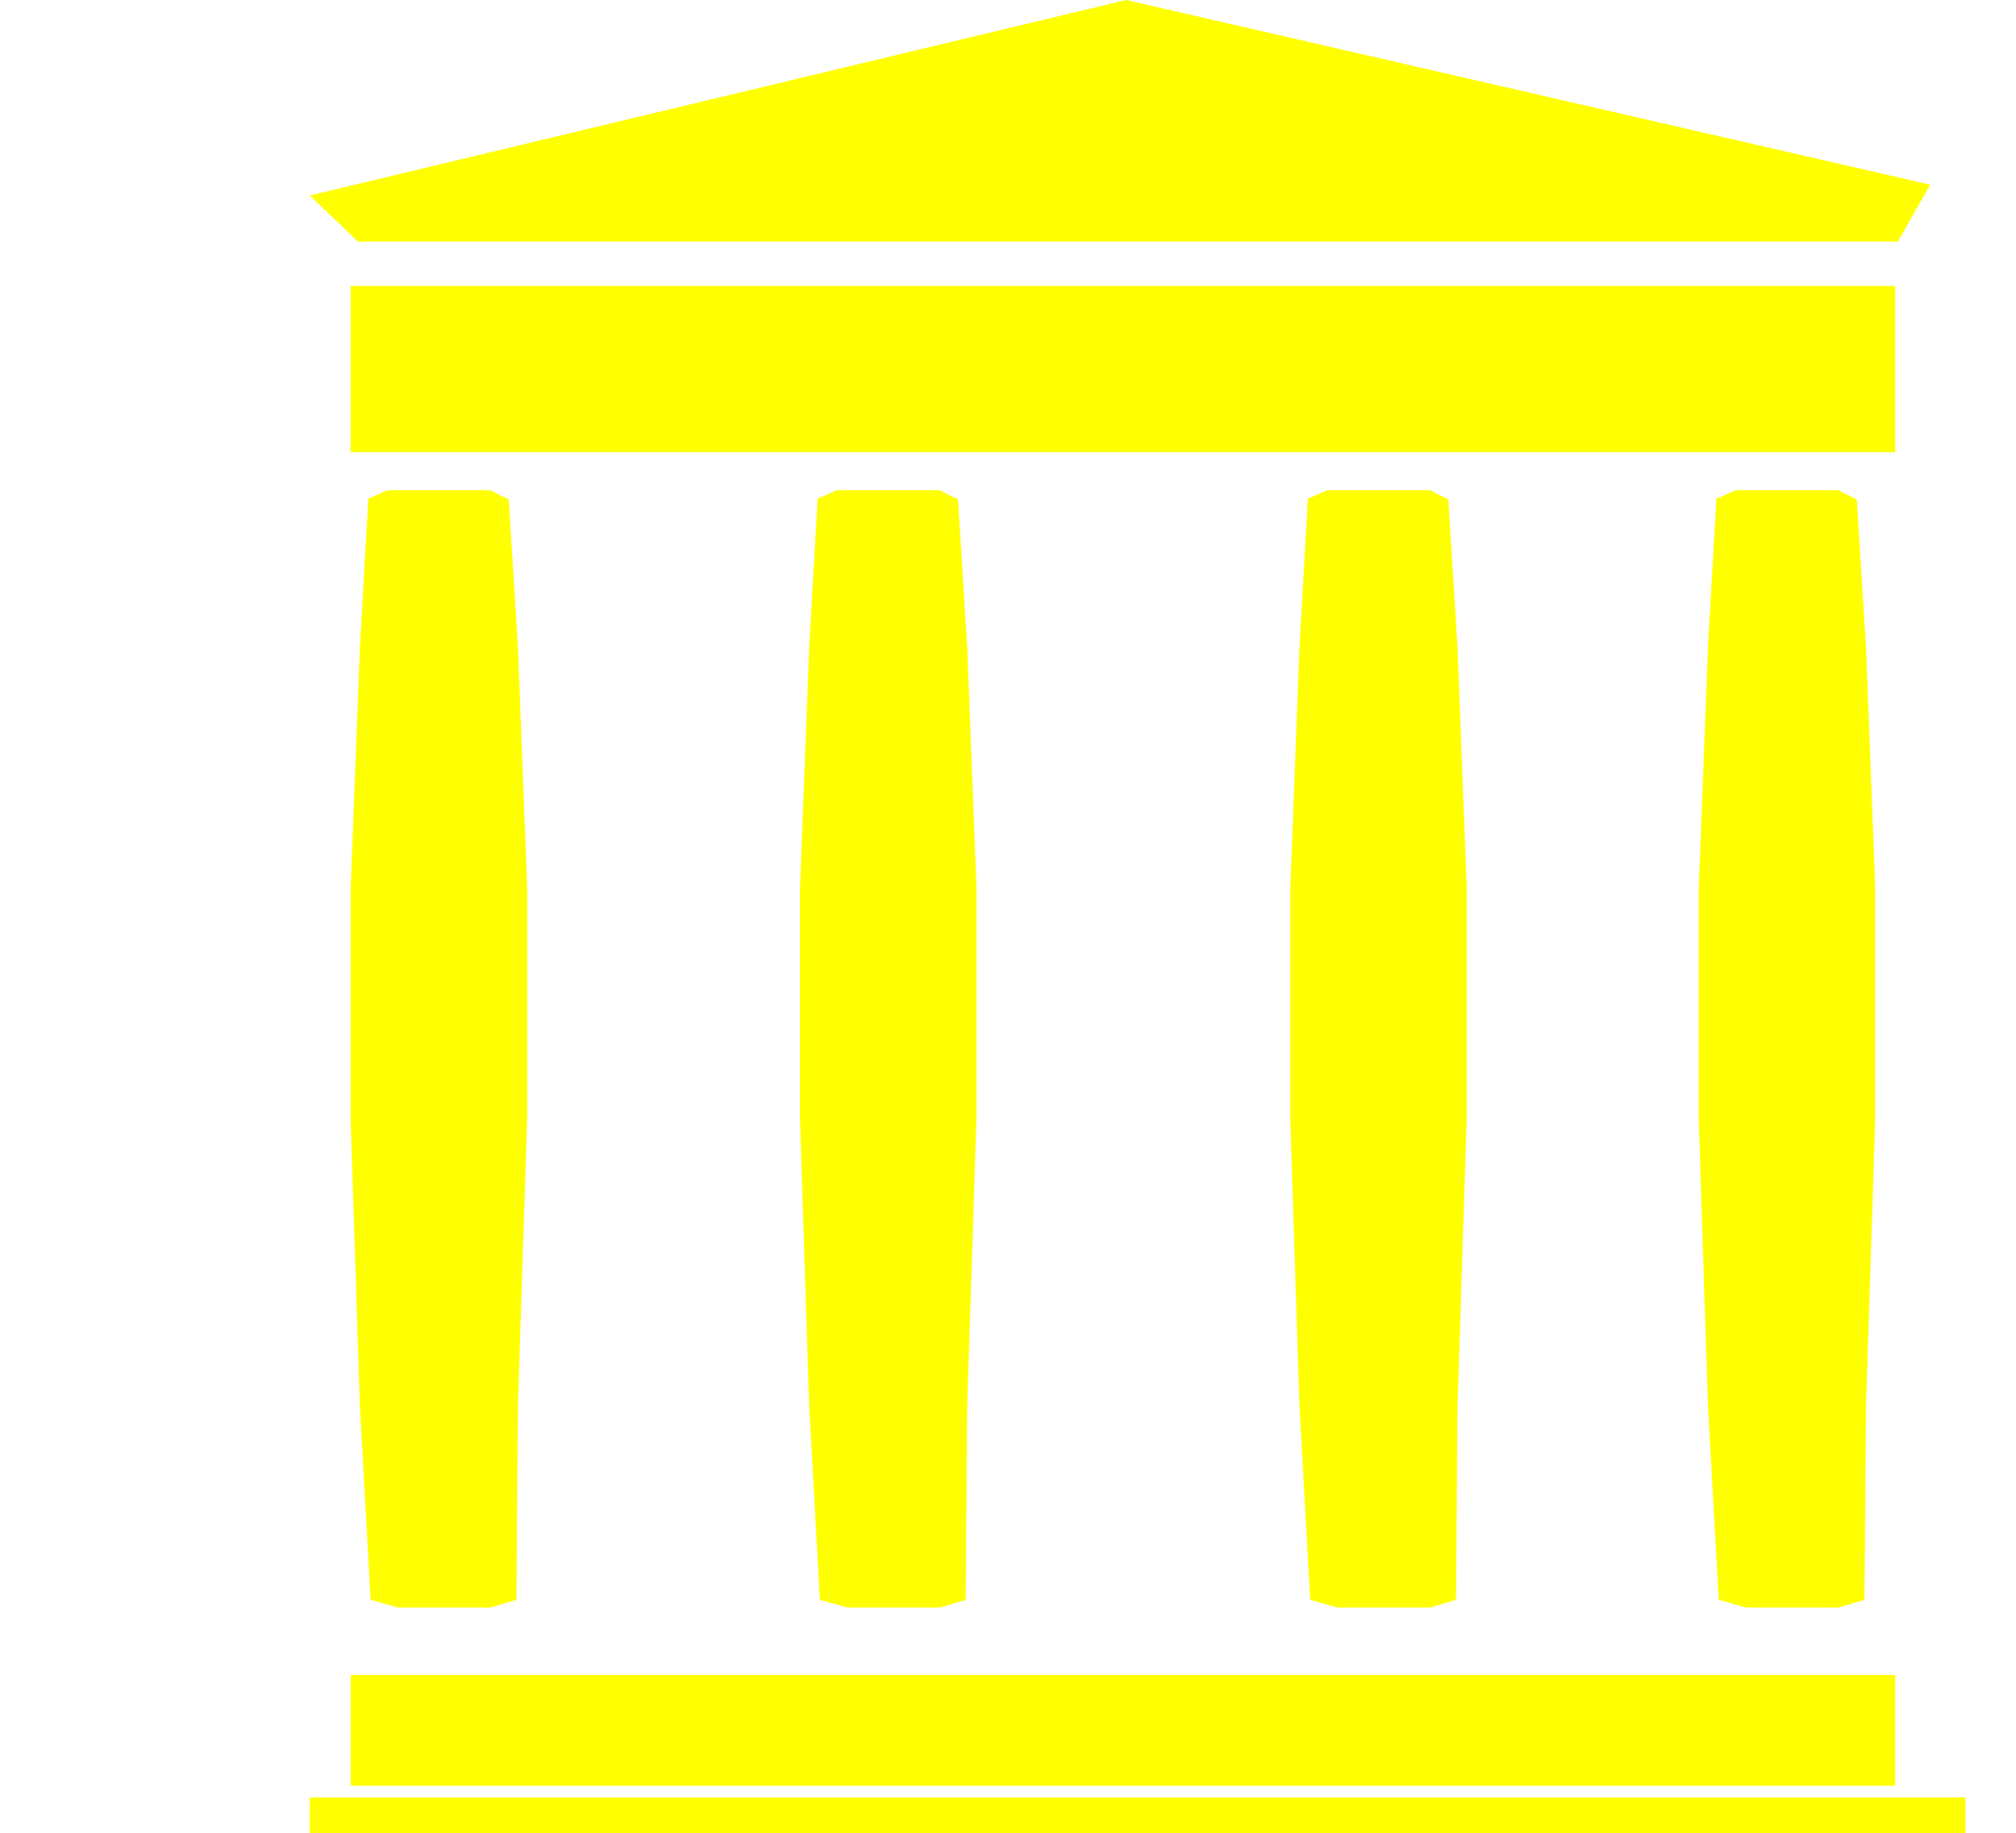
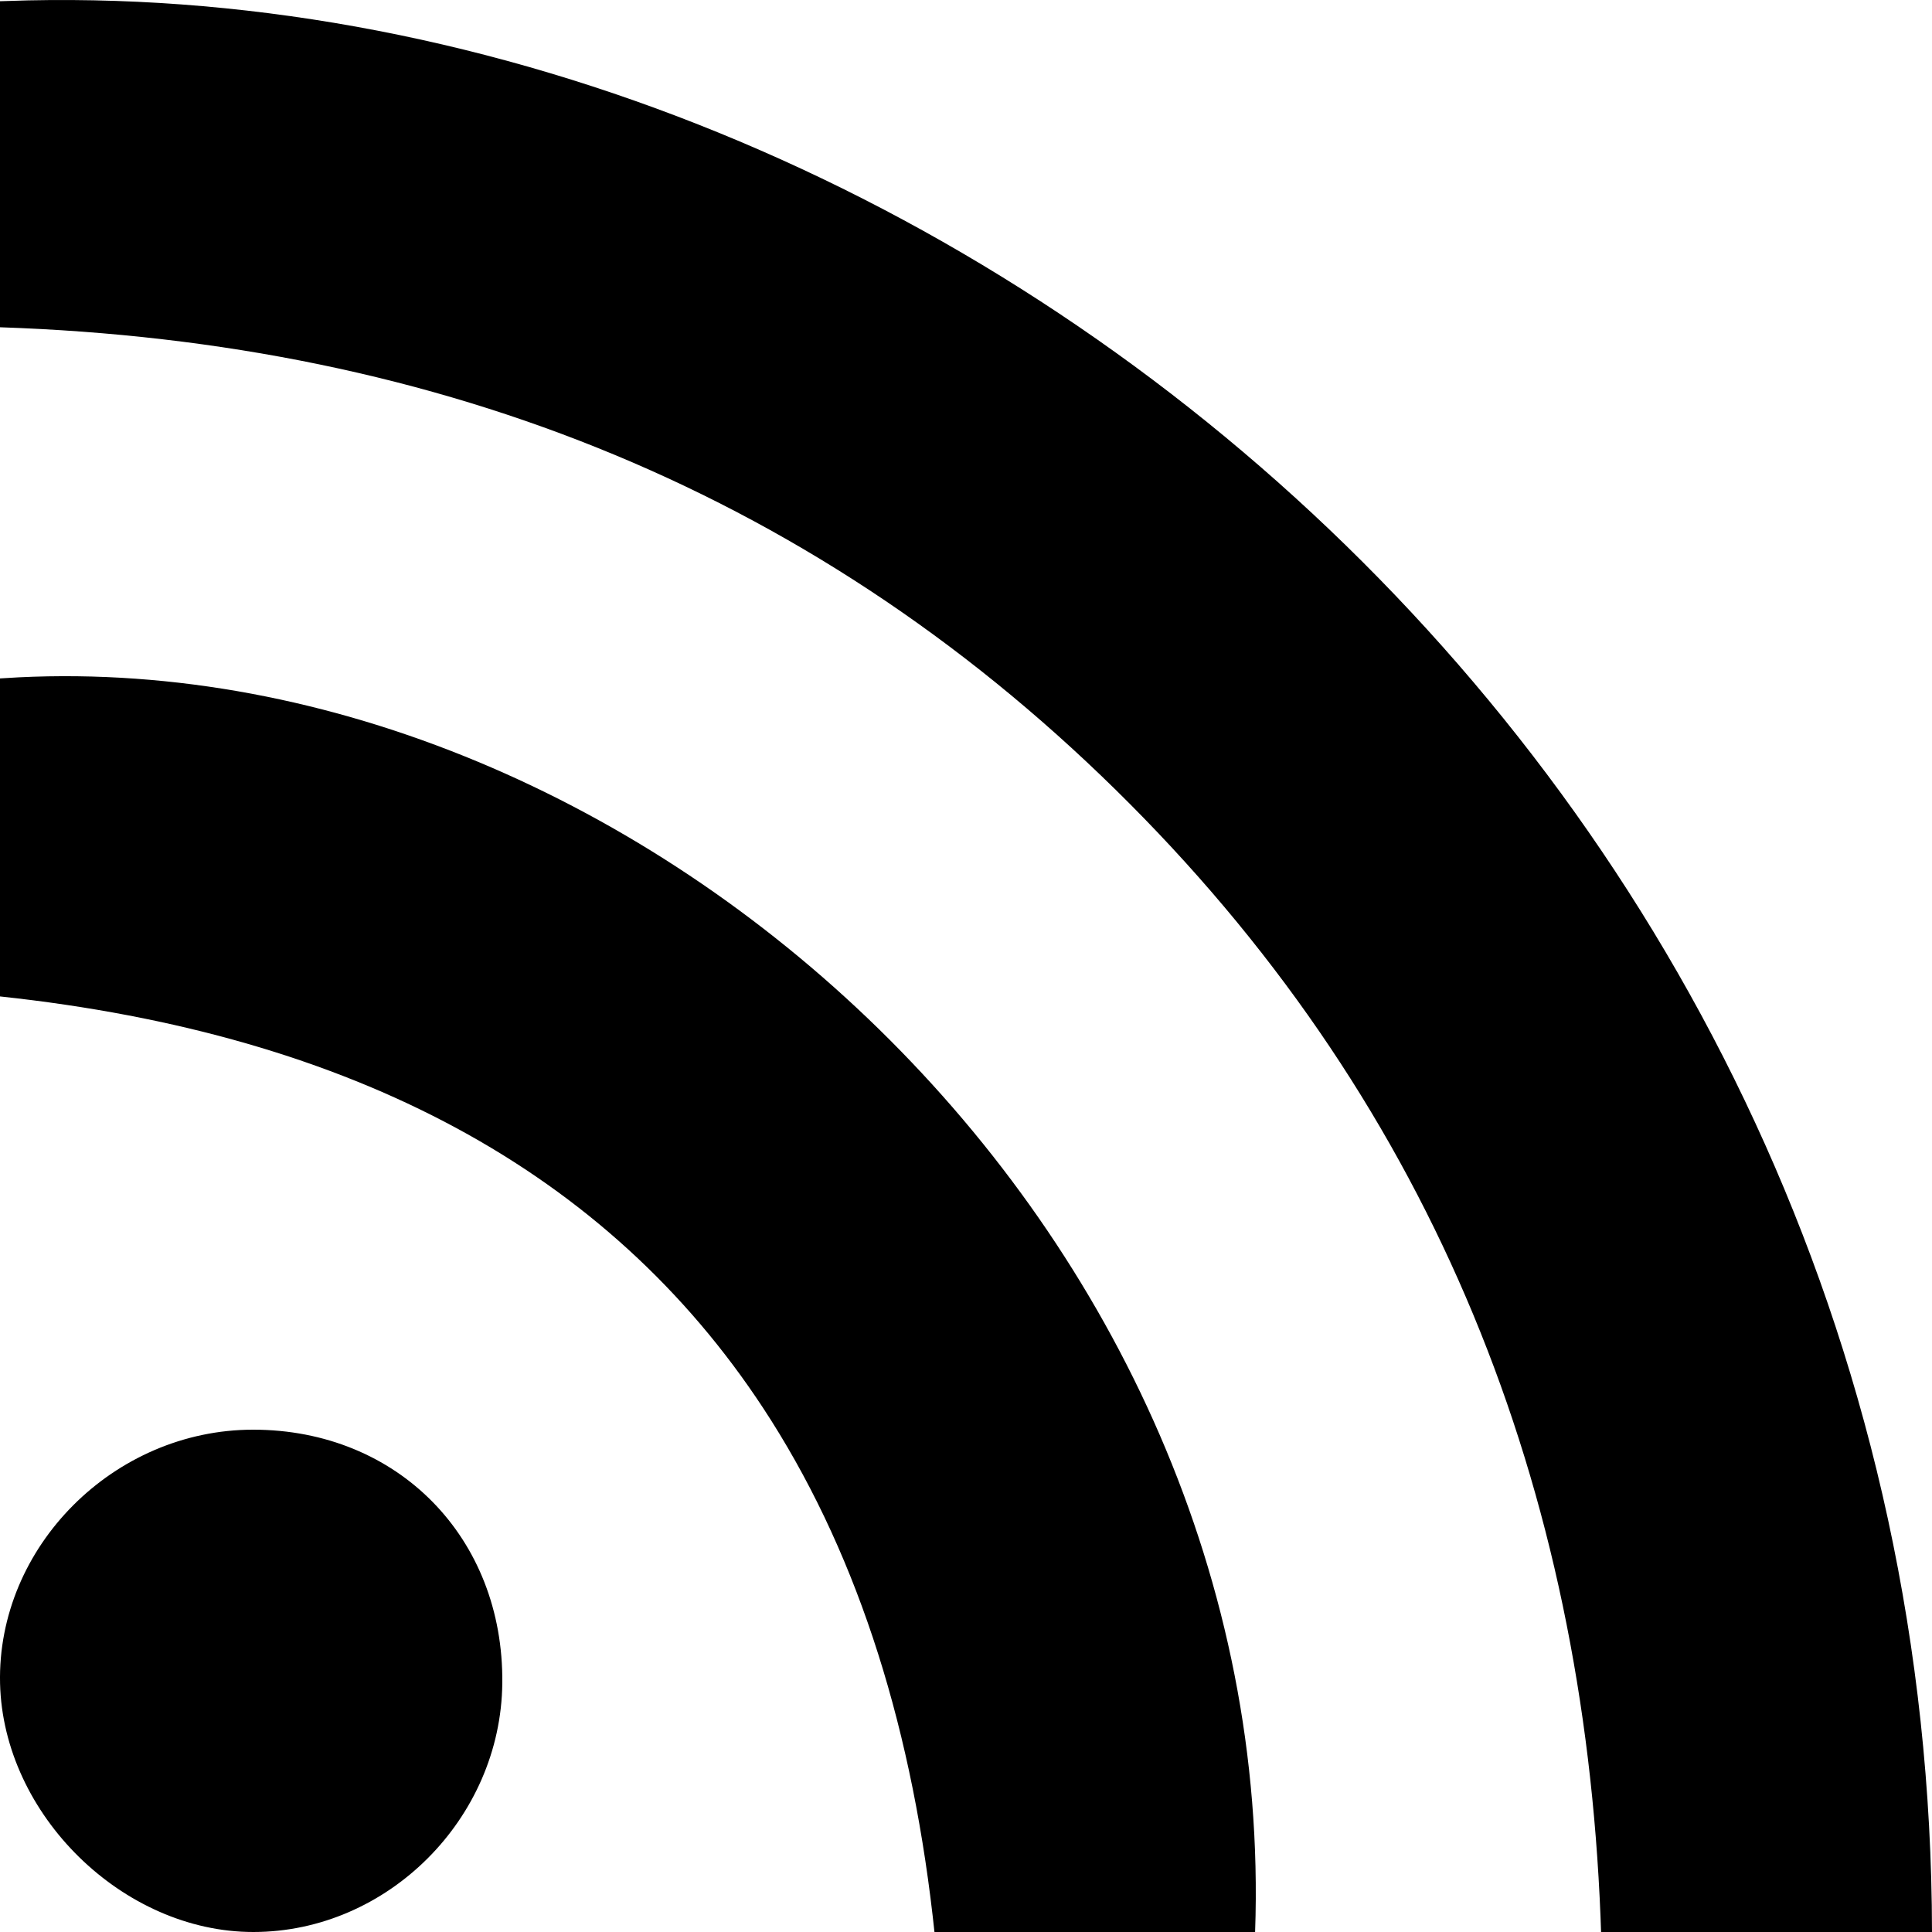
- <svg xmlns="http://www.w3.org/2000/svg" height="20" width="22" viewBox="0 0 32 42" aria-labelledby="ia-logo-svg" role="img">
-   <g fill="#FFFF00" fill-rule="evenodd">
-     <path d="m0 4.48 18.707-4.48 18.426 4.233-.739 1.304h-35.291" />
-     <path d="m.936 6.553h35.396v3.809h-35.396z" />
-     <path d="m.936 38.383h35.396v2.539h-35.396z" />
-     <path d="m0 41.191h37.942v1.905h-37.943z" />
-     <path d="m1.341 11.428.44-.194h2.356l.422.212.211 3.386.211 5.501v5.291l-.211 6.595-.035 4.443-.598.177h-2.11l-.633-.177-.246-4.443-.212-6.56v-5.291l.212-5.537z" />
-     <path d="m32.234 11.428.44-.194h2.356l.422.212.211 3.386.211 5.501v5.291l-.211 6.595-.035 4.443-.598.177h-2.109l-.633-.177-.247-4.443-.211-6.56v-5.291l.211-5.537z" />
-     <path d="m11.638 11.428.439-.194h2.356l.422.212.211 3.386.211 5.501v5.291l-.211 6.595-.035 4.443-.598.177h-2.11l-.633-.177-.246-4.443-.211-6.56v-5.291l.211-5.537z" />
-     <path d="m22.873 11.428.44-.194h2.356l.422.212.211 3.386.211 5.501v5.291l-.211 6.595-.035 4.443-.598.177h-2.11l-.633-.177-.246-4.443-.211-6.56v-5.291l.211-5.537z" />
-   </g>
+ <svg xmlns="http://www.w3.org/2000/svg" height="20" width="20" viewBox="0 0 100 100">
+   <path d="m100 100c-.079-59.265-50.271-101.009-98.538-99.981l-1.462.044v16.876c22.847.768 42.529 8.627 58.5 24.689 15.769 15.855 23.46 35.368 24.344 57.622l.027.751zm-35.036 0c1.274-36.411-31.814-66.508-63.99-64.942l-.975.057v16.46c18.323 1.961 31.481 9.094 39.502 21.305 4.65 7.078 7.575 15.865 8.779 26.331l.087.788zm-51.843-0c6.941-.006 12.805-5.866 12.878-12.877.081-7.534-5.408-13.12-12.892-13.123-7.217-.002-13.267 6.065-13.104 13.134.163 6.791 6.359 12.872 13.118 12.866z" fill-rule="evenodd" />
</svg>
